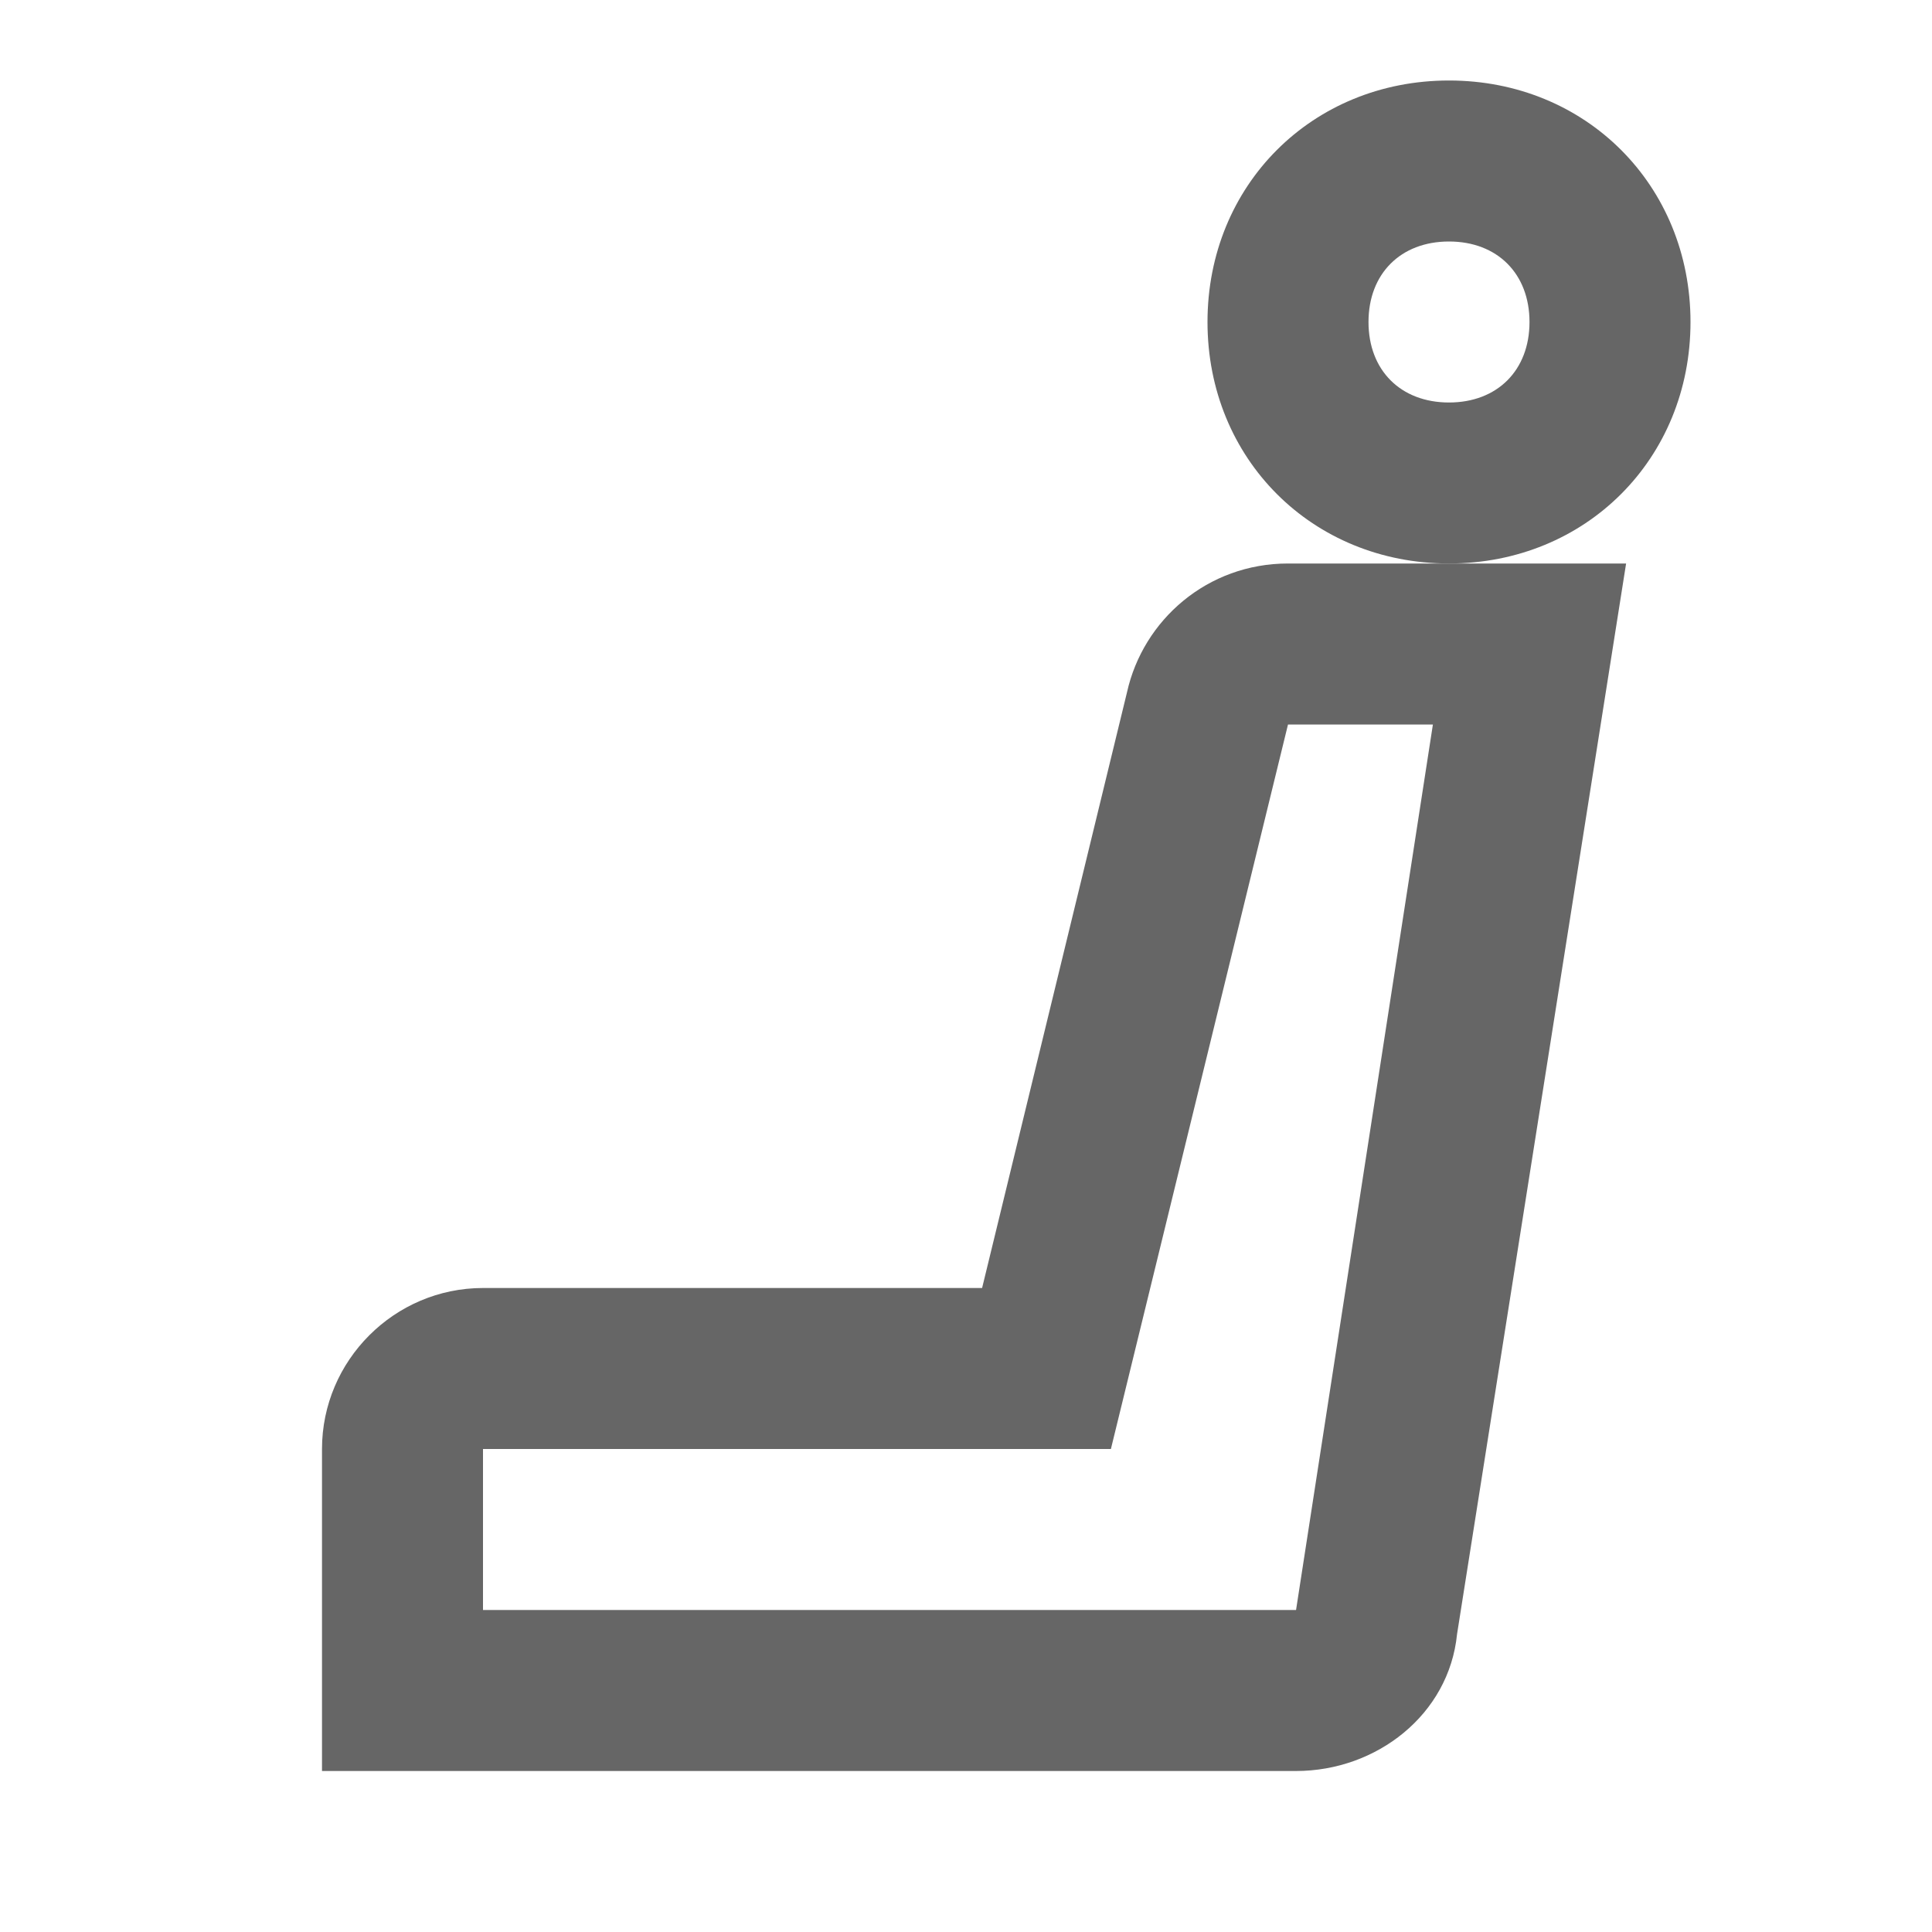
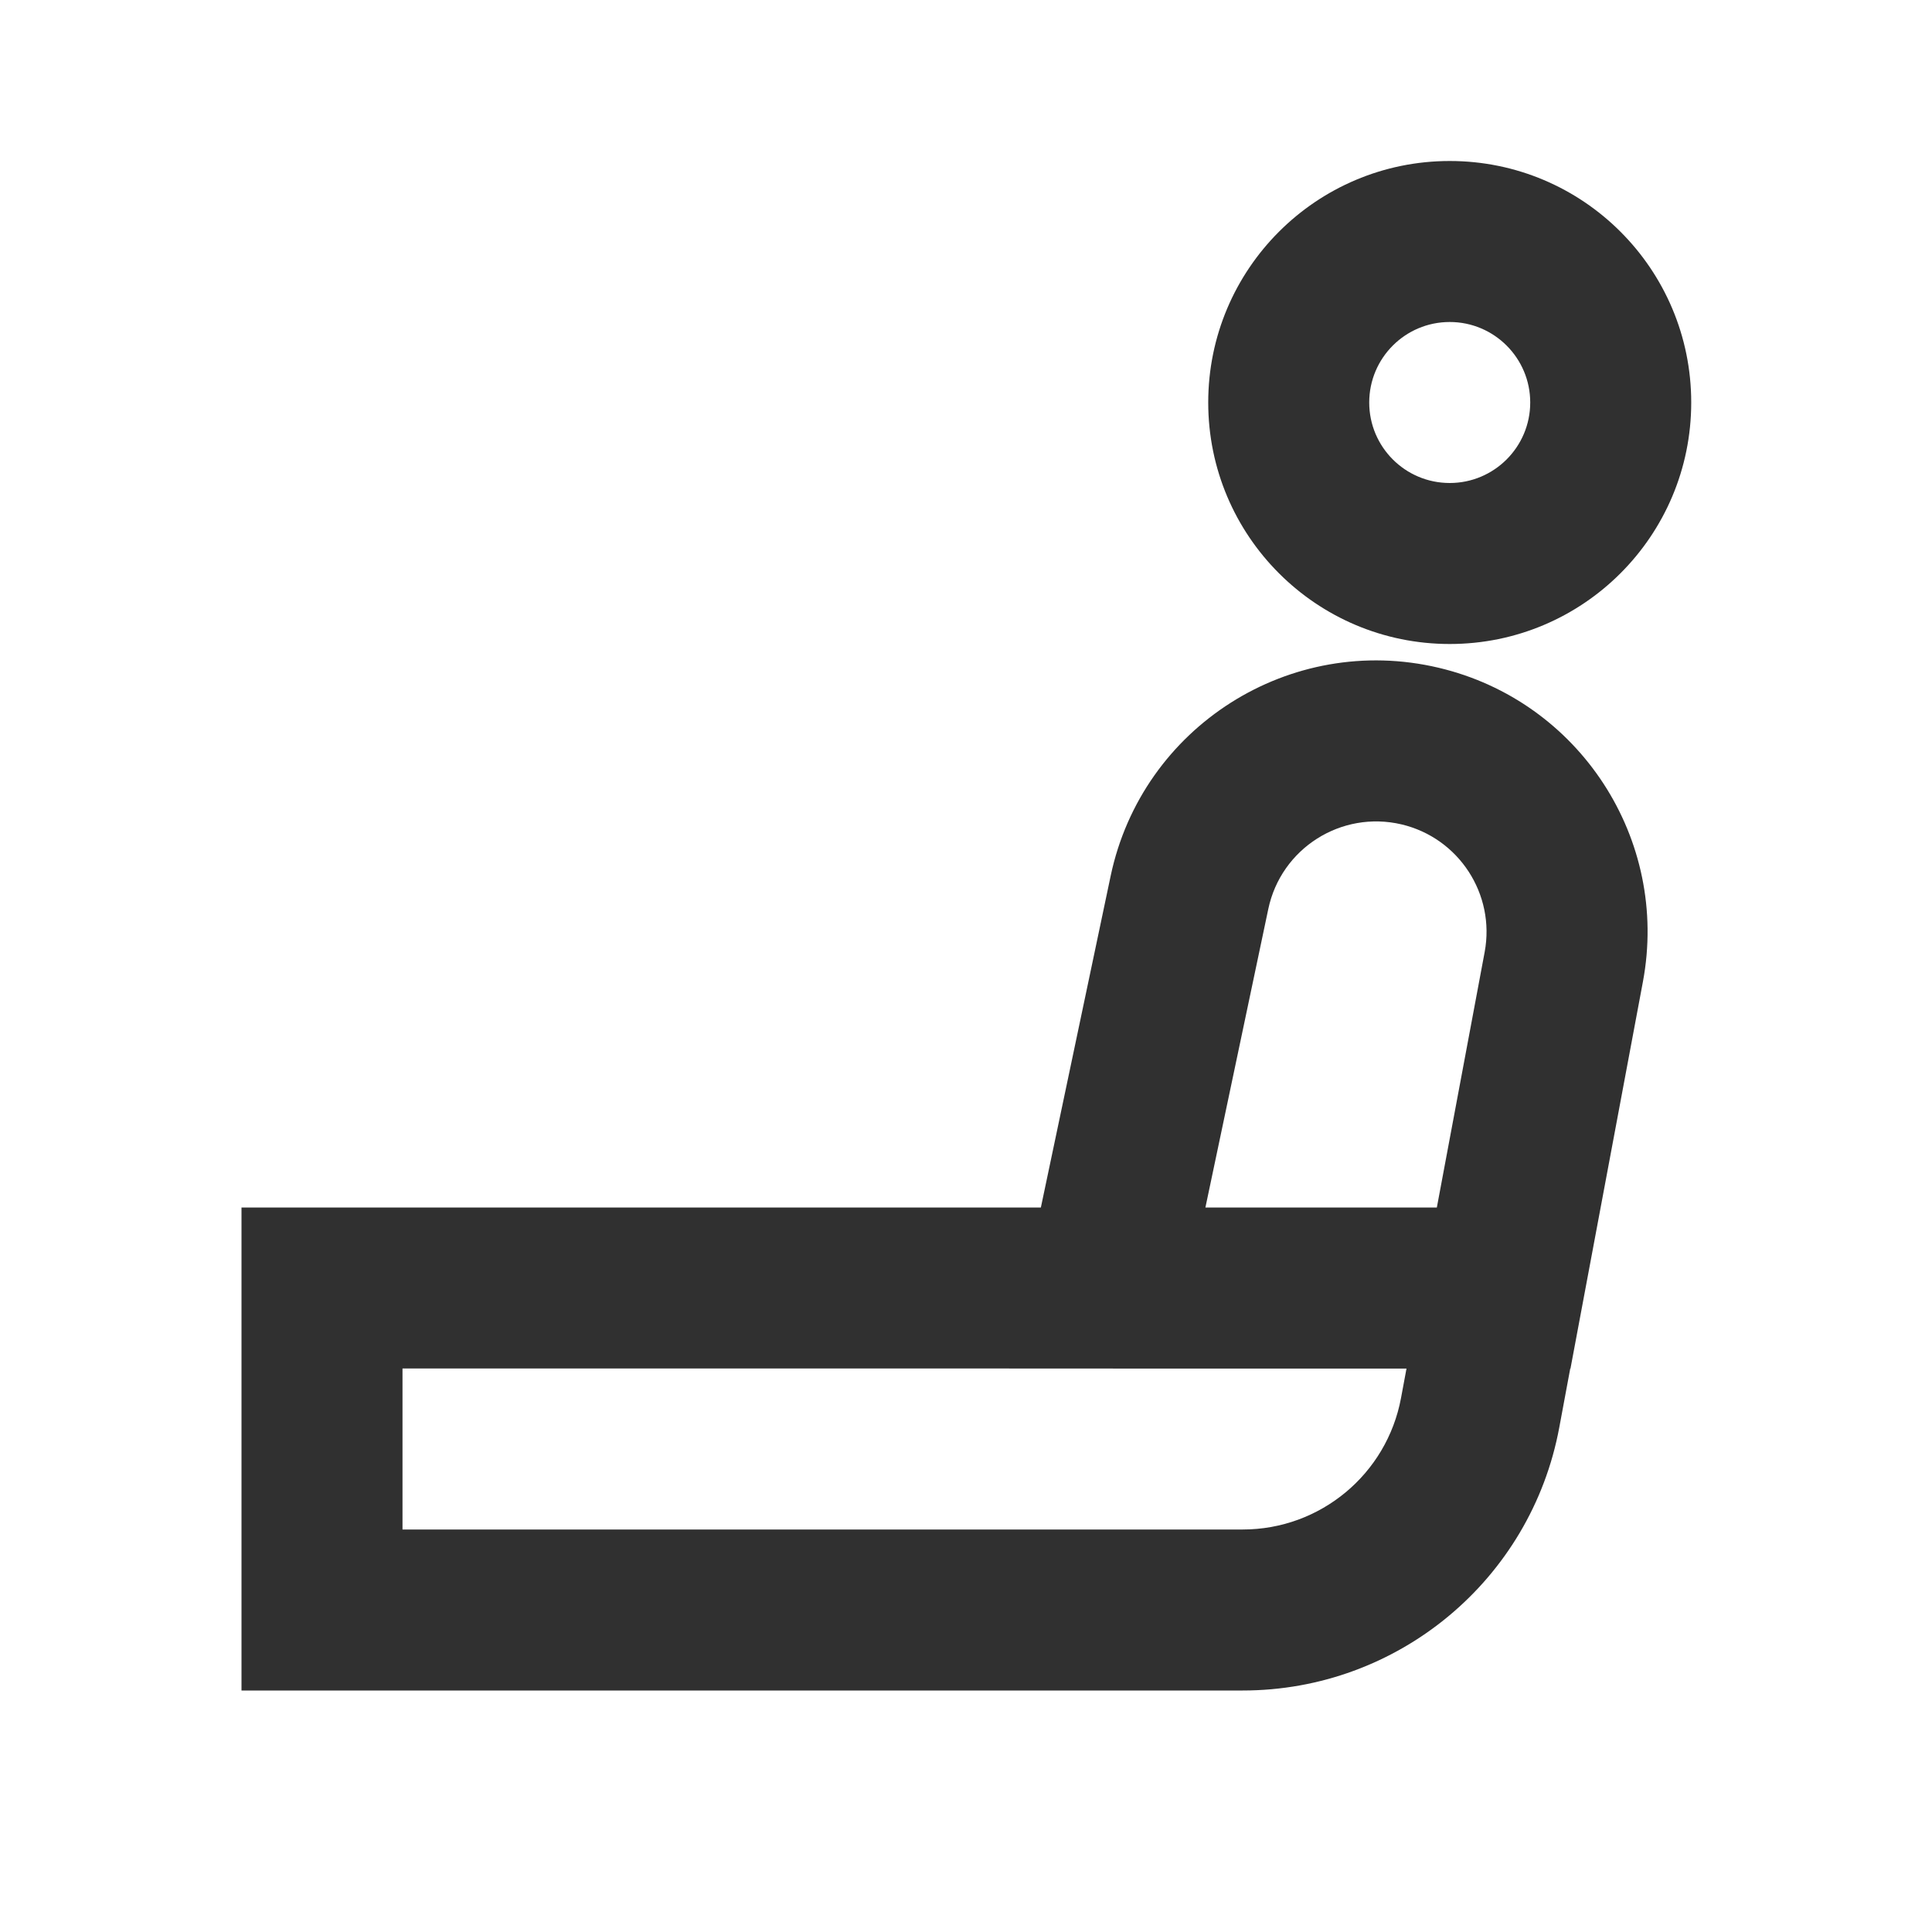
- <svg xmlns="http://www.w3.org/2000/svg" height="18" width="18" viewBox="0 0 24 24" fill="#666666" class="atds-icon-svg" data-gui="atds-icon-seats-filter">
-   <path d="M16.1 22H4V18C4 16.9 4.9 16 6 16H12.2L14 8.6C14.2 7.7 15 7 16 7H20.2L18.1 20.3C18 21.3 17.1 22 16.1 22ZM6 20H16.1L17.8 9H16L13.8 18H6V20Z" fill="#666666" />
-   <path d="M18 7C16.3 7 15 5.7 15 4C15 2.3 16.3 1 18 1C19.7 1 21 2.3 21 4C21 5.7 19.7 7 18 7ZM18 3C17.4 3 17 3.4 17 4C17 4.6 17.4 5 18 5C18.6 5 19 4.6 19 4C19 3.4 18.6 3 18 3Z" fill="#666666" />
+ <svg xmlns="http://www.w3.org/2000/svg" class="Default_svgIcon___F9Lm" data-test-id="SeatsIcon" focusable="false" viewBox="0 0 24 24" style="font-size: 24px;" width="24" height="24">
+   <path clip-rule="evenodd" d="M19.009 5C19.009 5.552 18.561 6 18.009 6C17.456 6 17.009 5.552 17.009 5C17.009 4.448 17.456 4 18.009 4C18.561 4 19.009 4.448 19.009 5ZM21.009 5C21.009 6.657 19.666 8 18.009 8C16.352 8 15.009 6.657 15.009 5C15.009 3.343 16.352 2 18.009 2C19.666 2 21.009 3.343 21.009 5ZM17.845 15L14.974 15L15.755 11.293C15.913 10.539 16.661 10.064 17.411 10.241C18.123 10.41 18.577 11.108 18.443 11.827L17.849 15L17.845 15ZM19.509 17.001L20.409 12.195C20.74 10.426 19.622 8.709 17.871 8.295C16.028 7.859 14.188 9.027 13.797 10.881L12.93 15L5 15L3 15L3 17L3 19L3 21L5 21L15.438 21C17.365 21 19.018 19.626 19.37 17.732L19.506 17.001L19.509 17.001ZM5 17L12.509 17L14.553 17.001L17.472 17.001L17.404 17.366C17.228 18.313 16.401 19 15.438 19L5 19L5 17Z" fill-rule="evenodd" fill="#303030" />
</svg>
